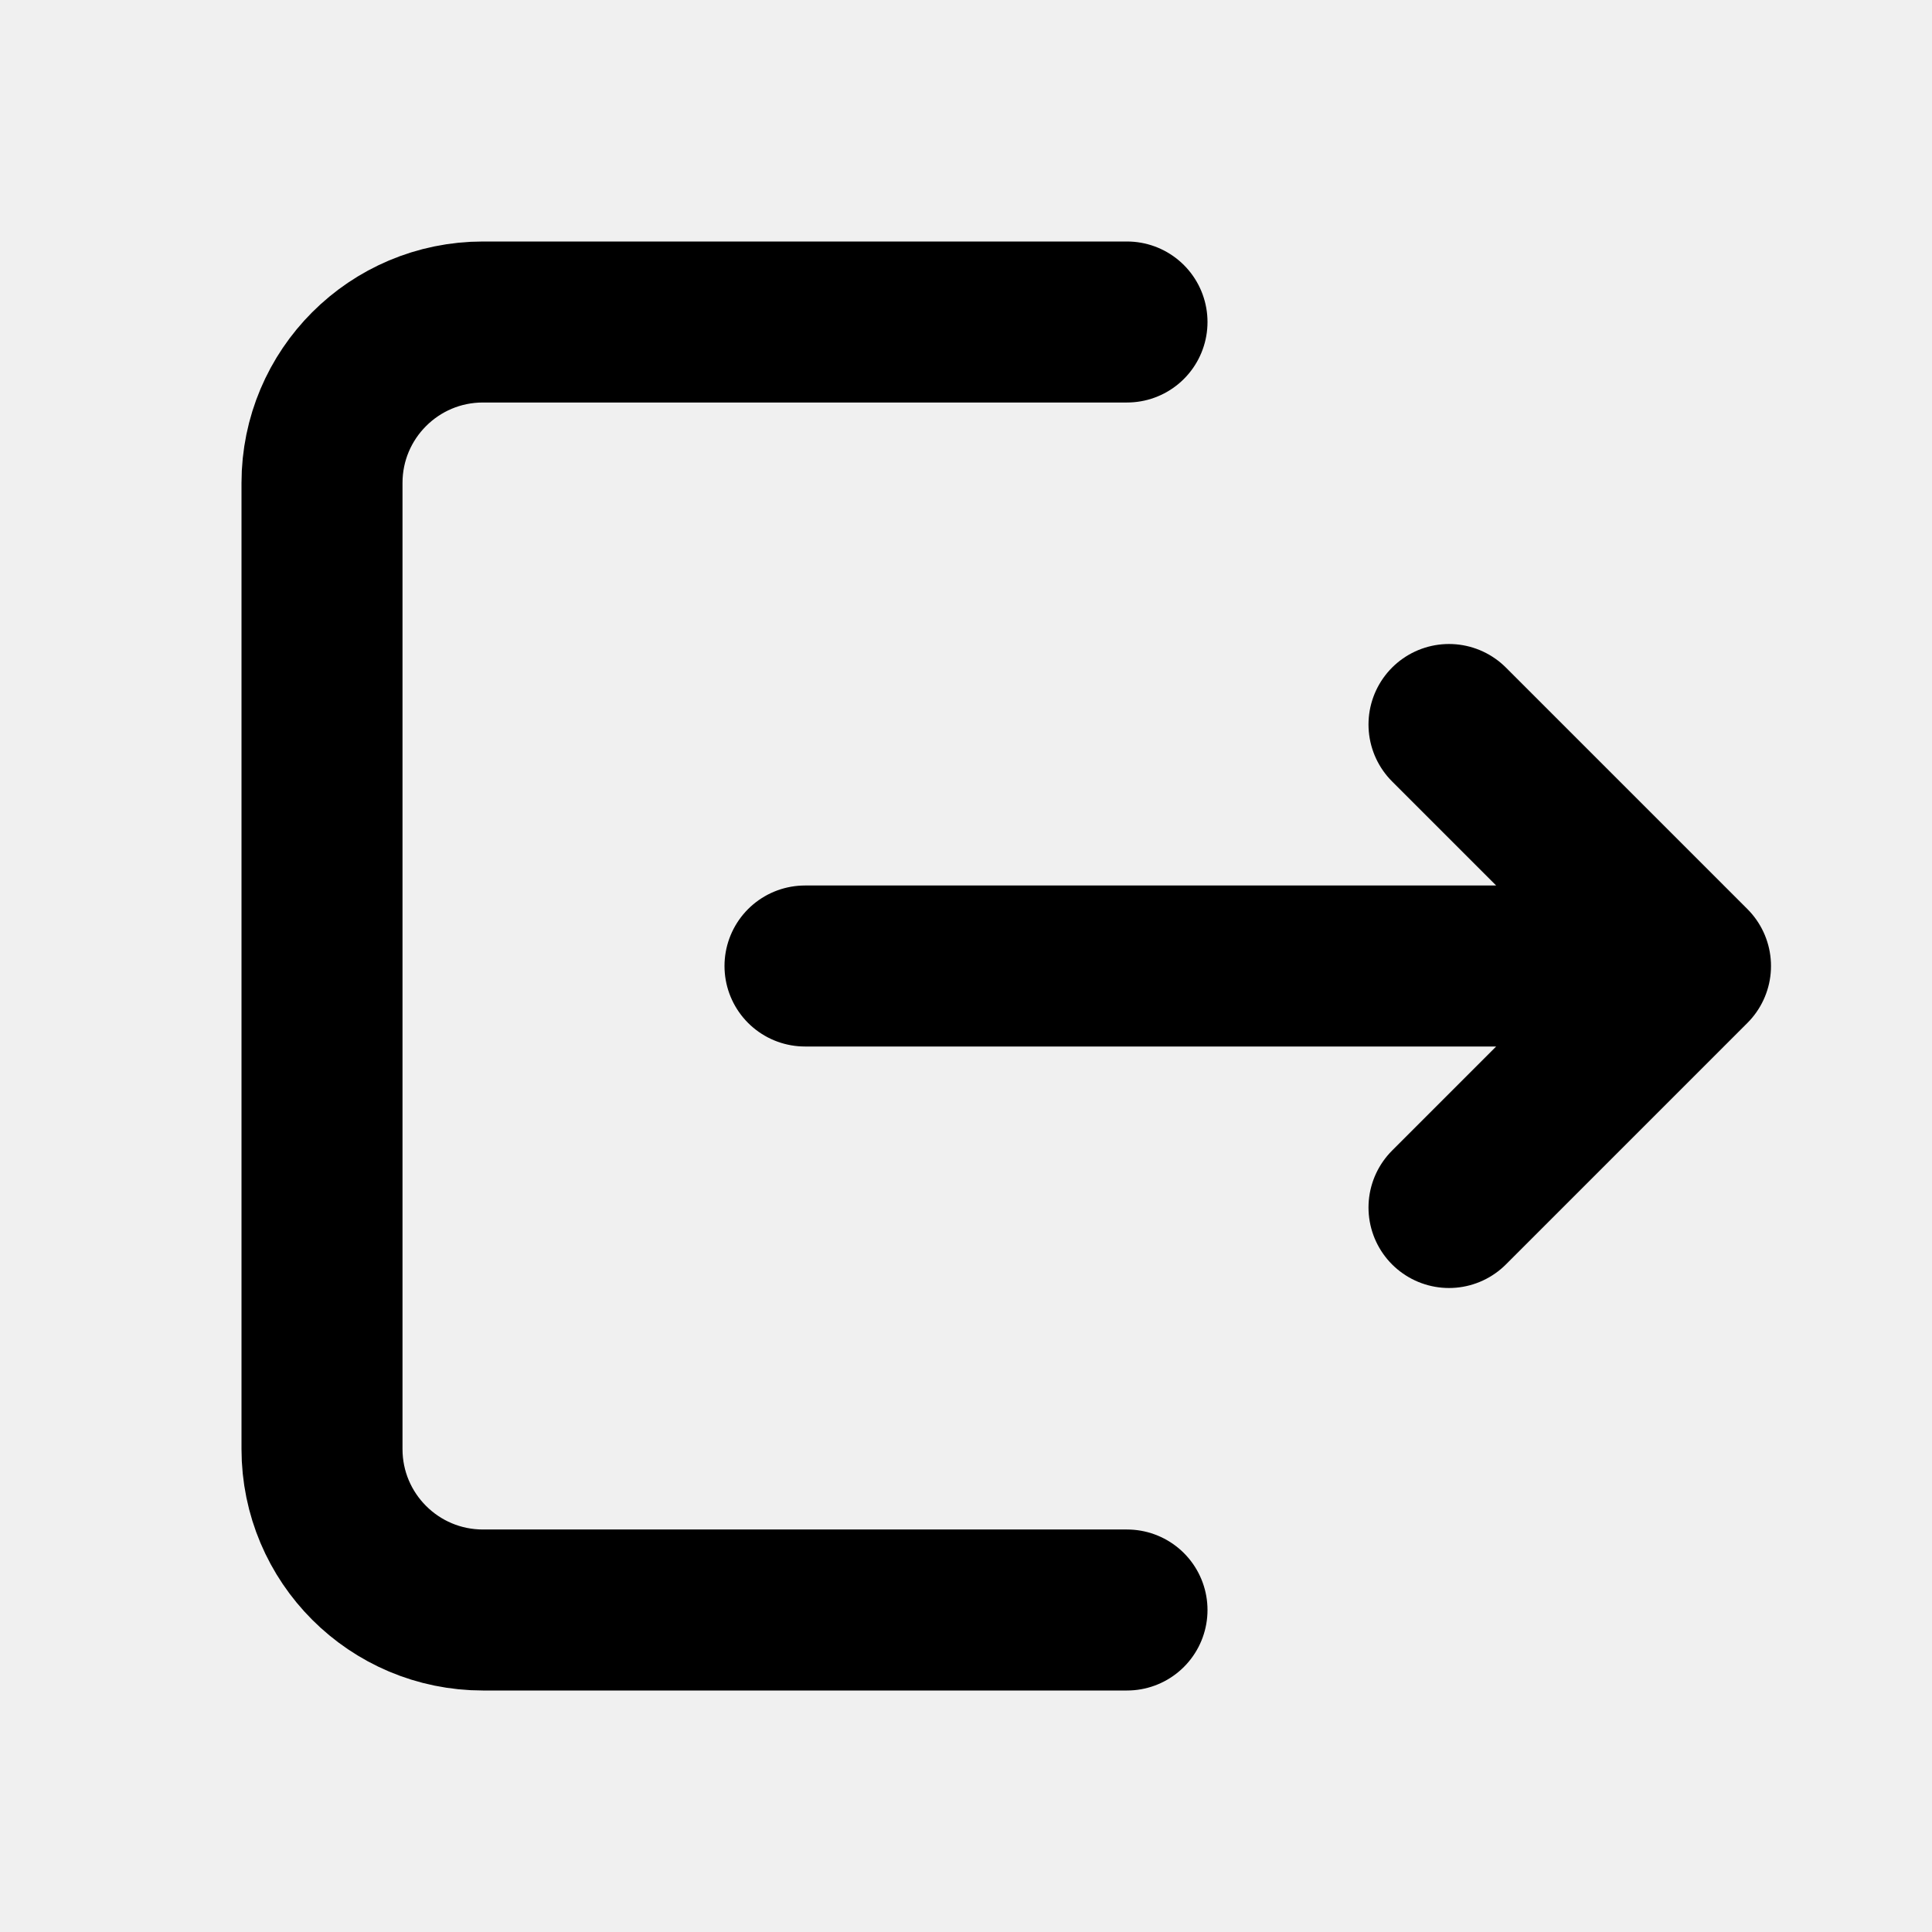
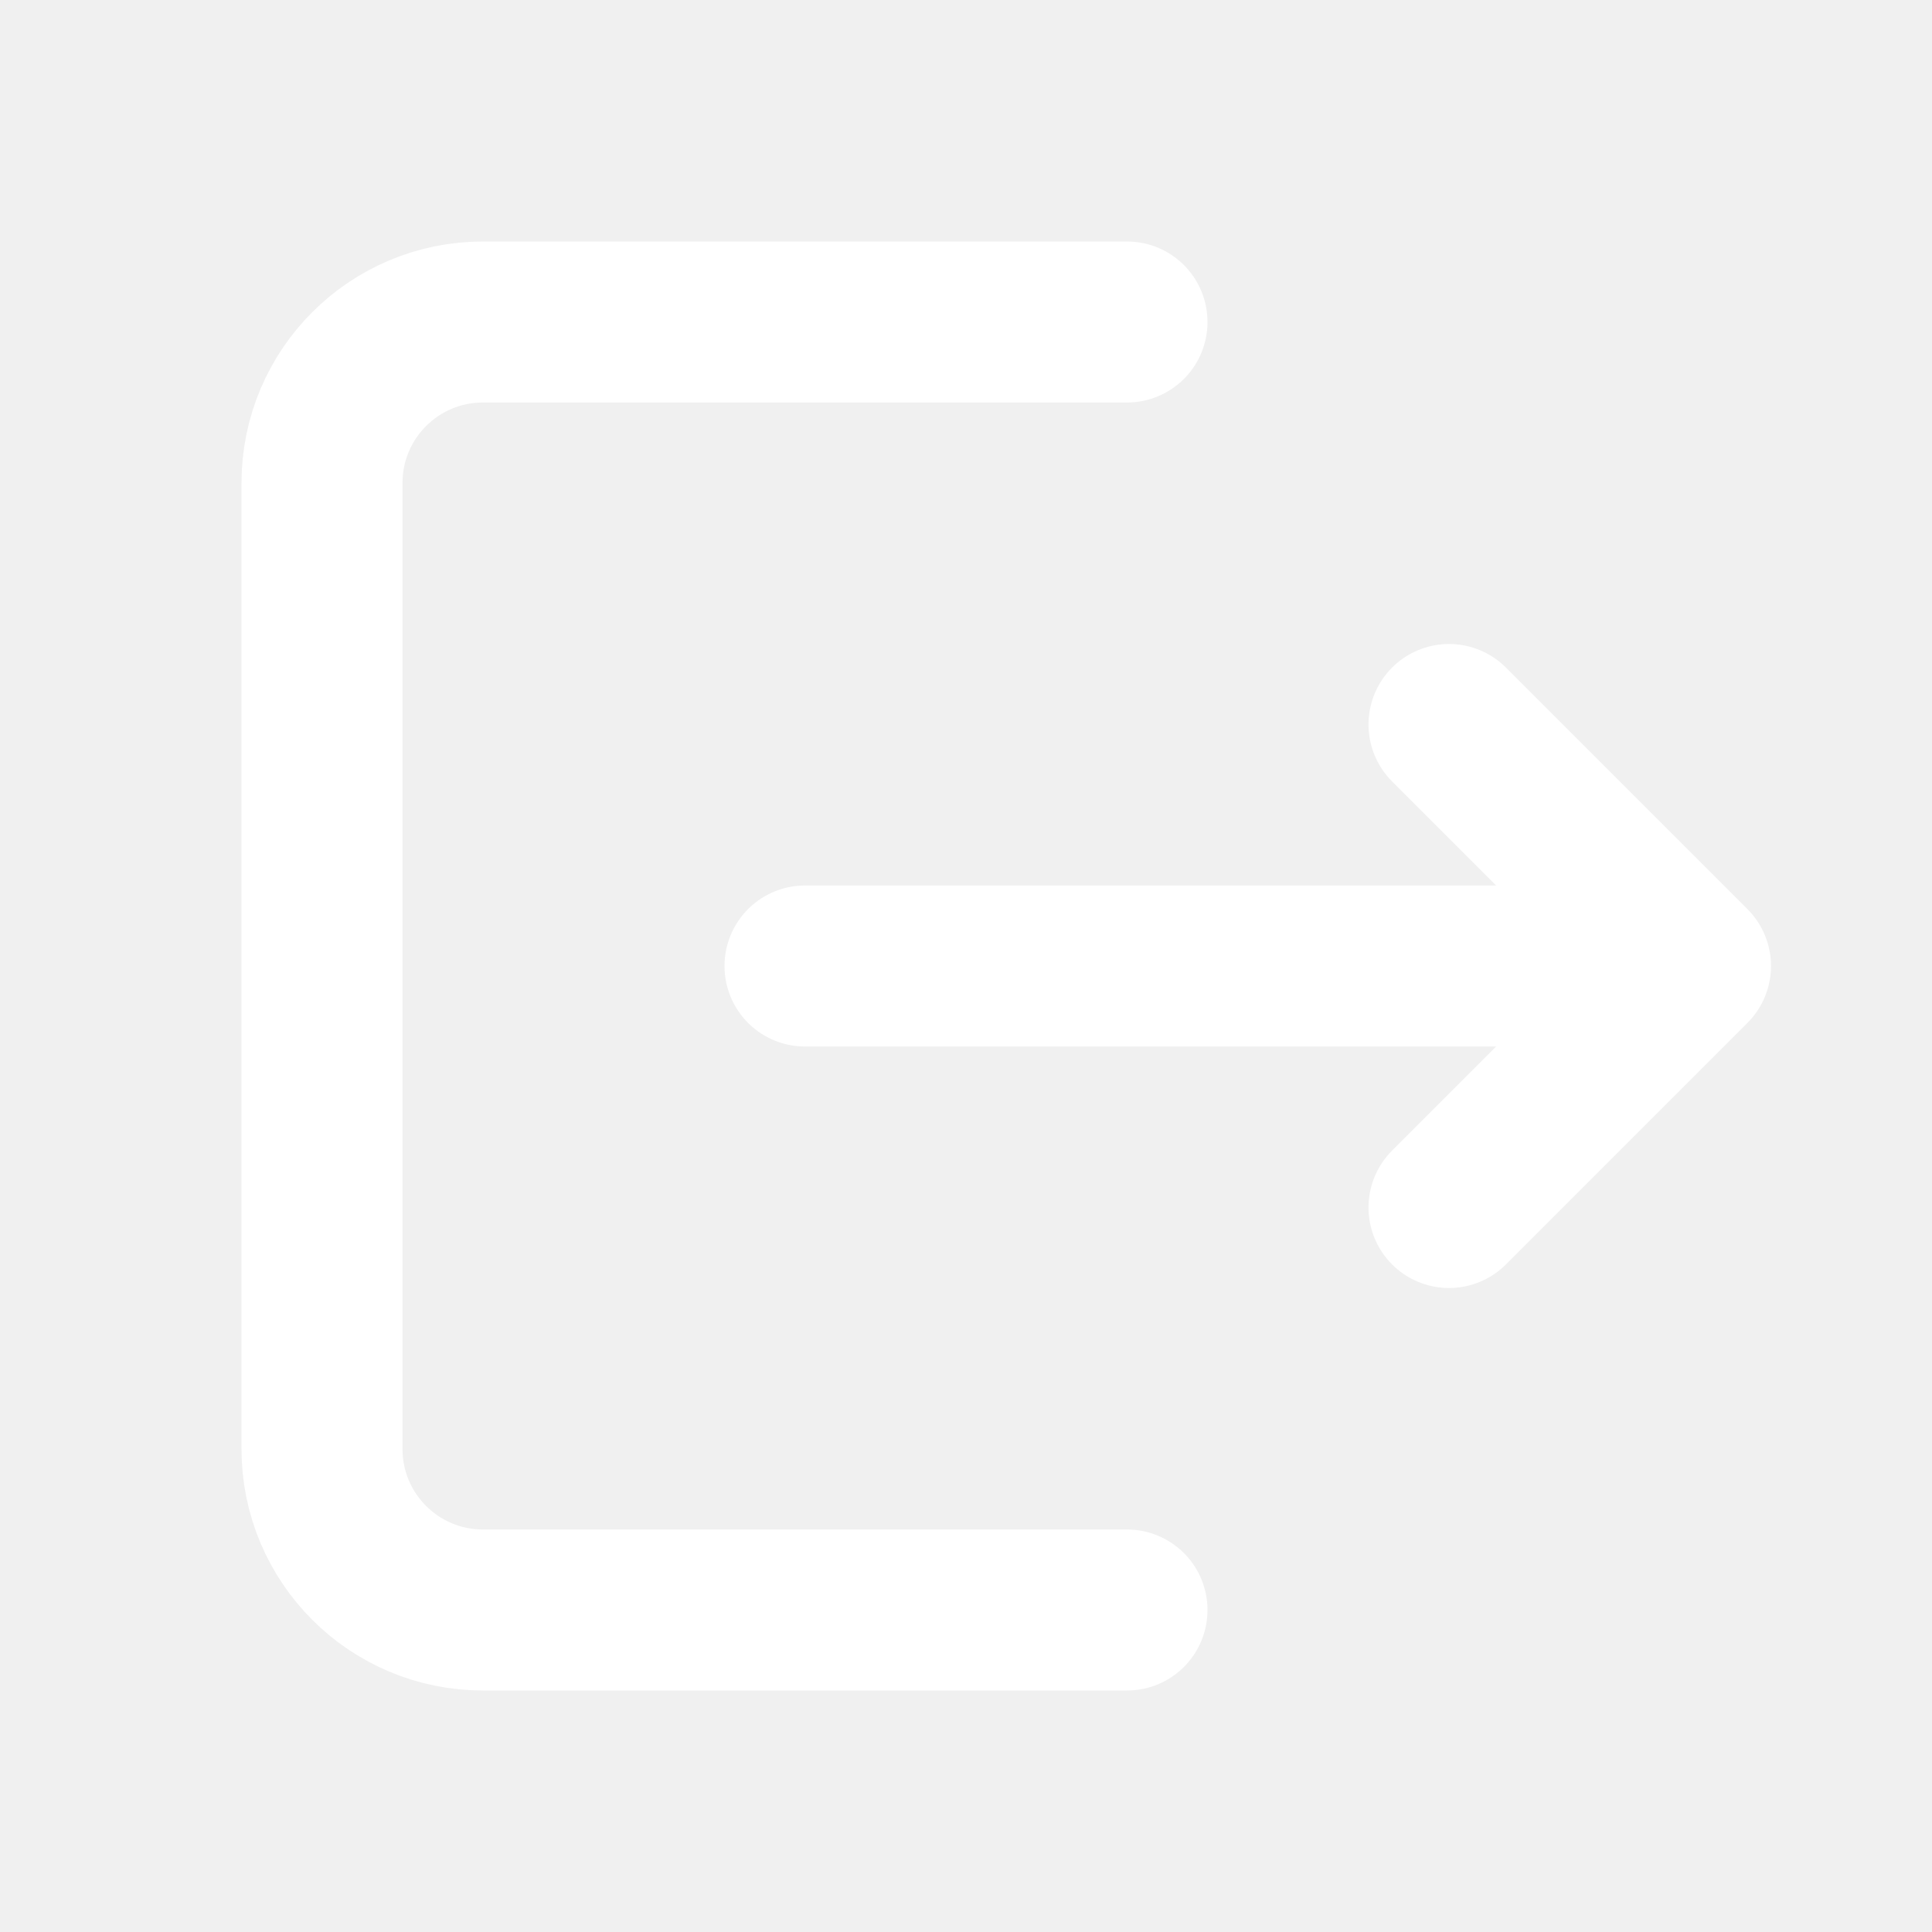
<svg xmlns="http://www.w3.org/2000/svg" width="64px" height="64px" viewBox="0 0 24 24" fill="none">
  <g id="SVGRepo_bgCarrier" stroke-width="0" />
  <g id="SVGRepo_tracerCarrier" stroke-linecap="round" stroke-linejoin="round" />
  <g id="SVGRepo_iconCarrier">
-     <path d="M14 20H6C4.895 20 4 19.105 4 18L4 6C4 4.895 4.895 4 6 4H14M10 12H21M21 12L18 15M21 12L18 9" stroke="#000000" stroke-width="2" stroke-linecap="round" stroke-linejoin="round" />
+     <path d="M14 20H6C4.895 20 4 19.105 4 18L4 6C4 4.895 4.895 4 6 4H14M10 12H21M21 12L18 15M21 12L18 9" stroke="#FFFFFF" stroke-width="2" stroke-linecap="round" stroke-linejoin="round" />
  </g>
</svg>
